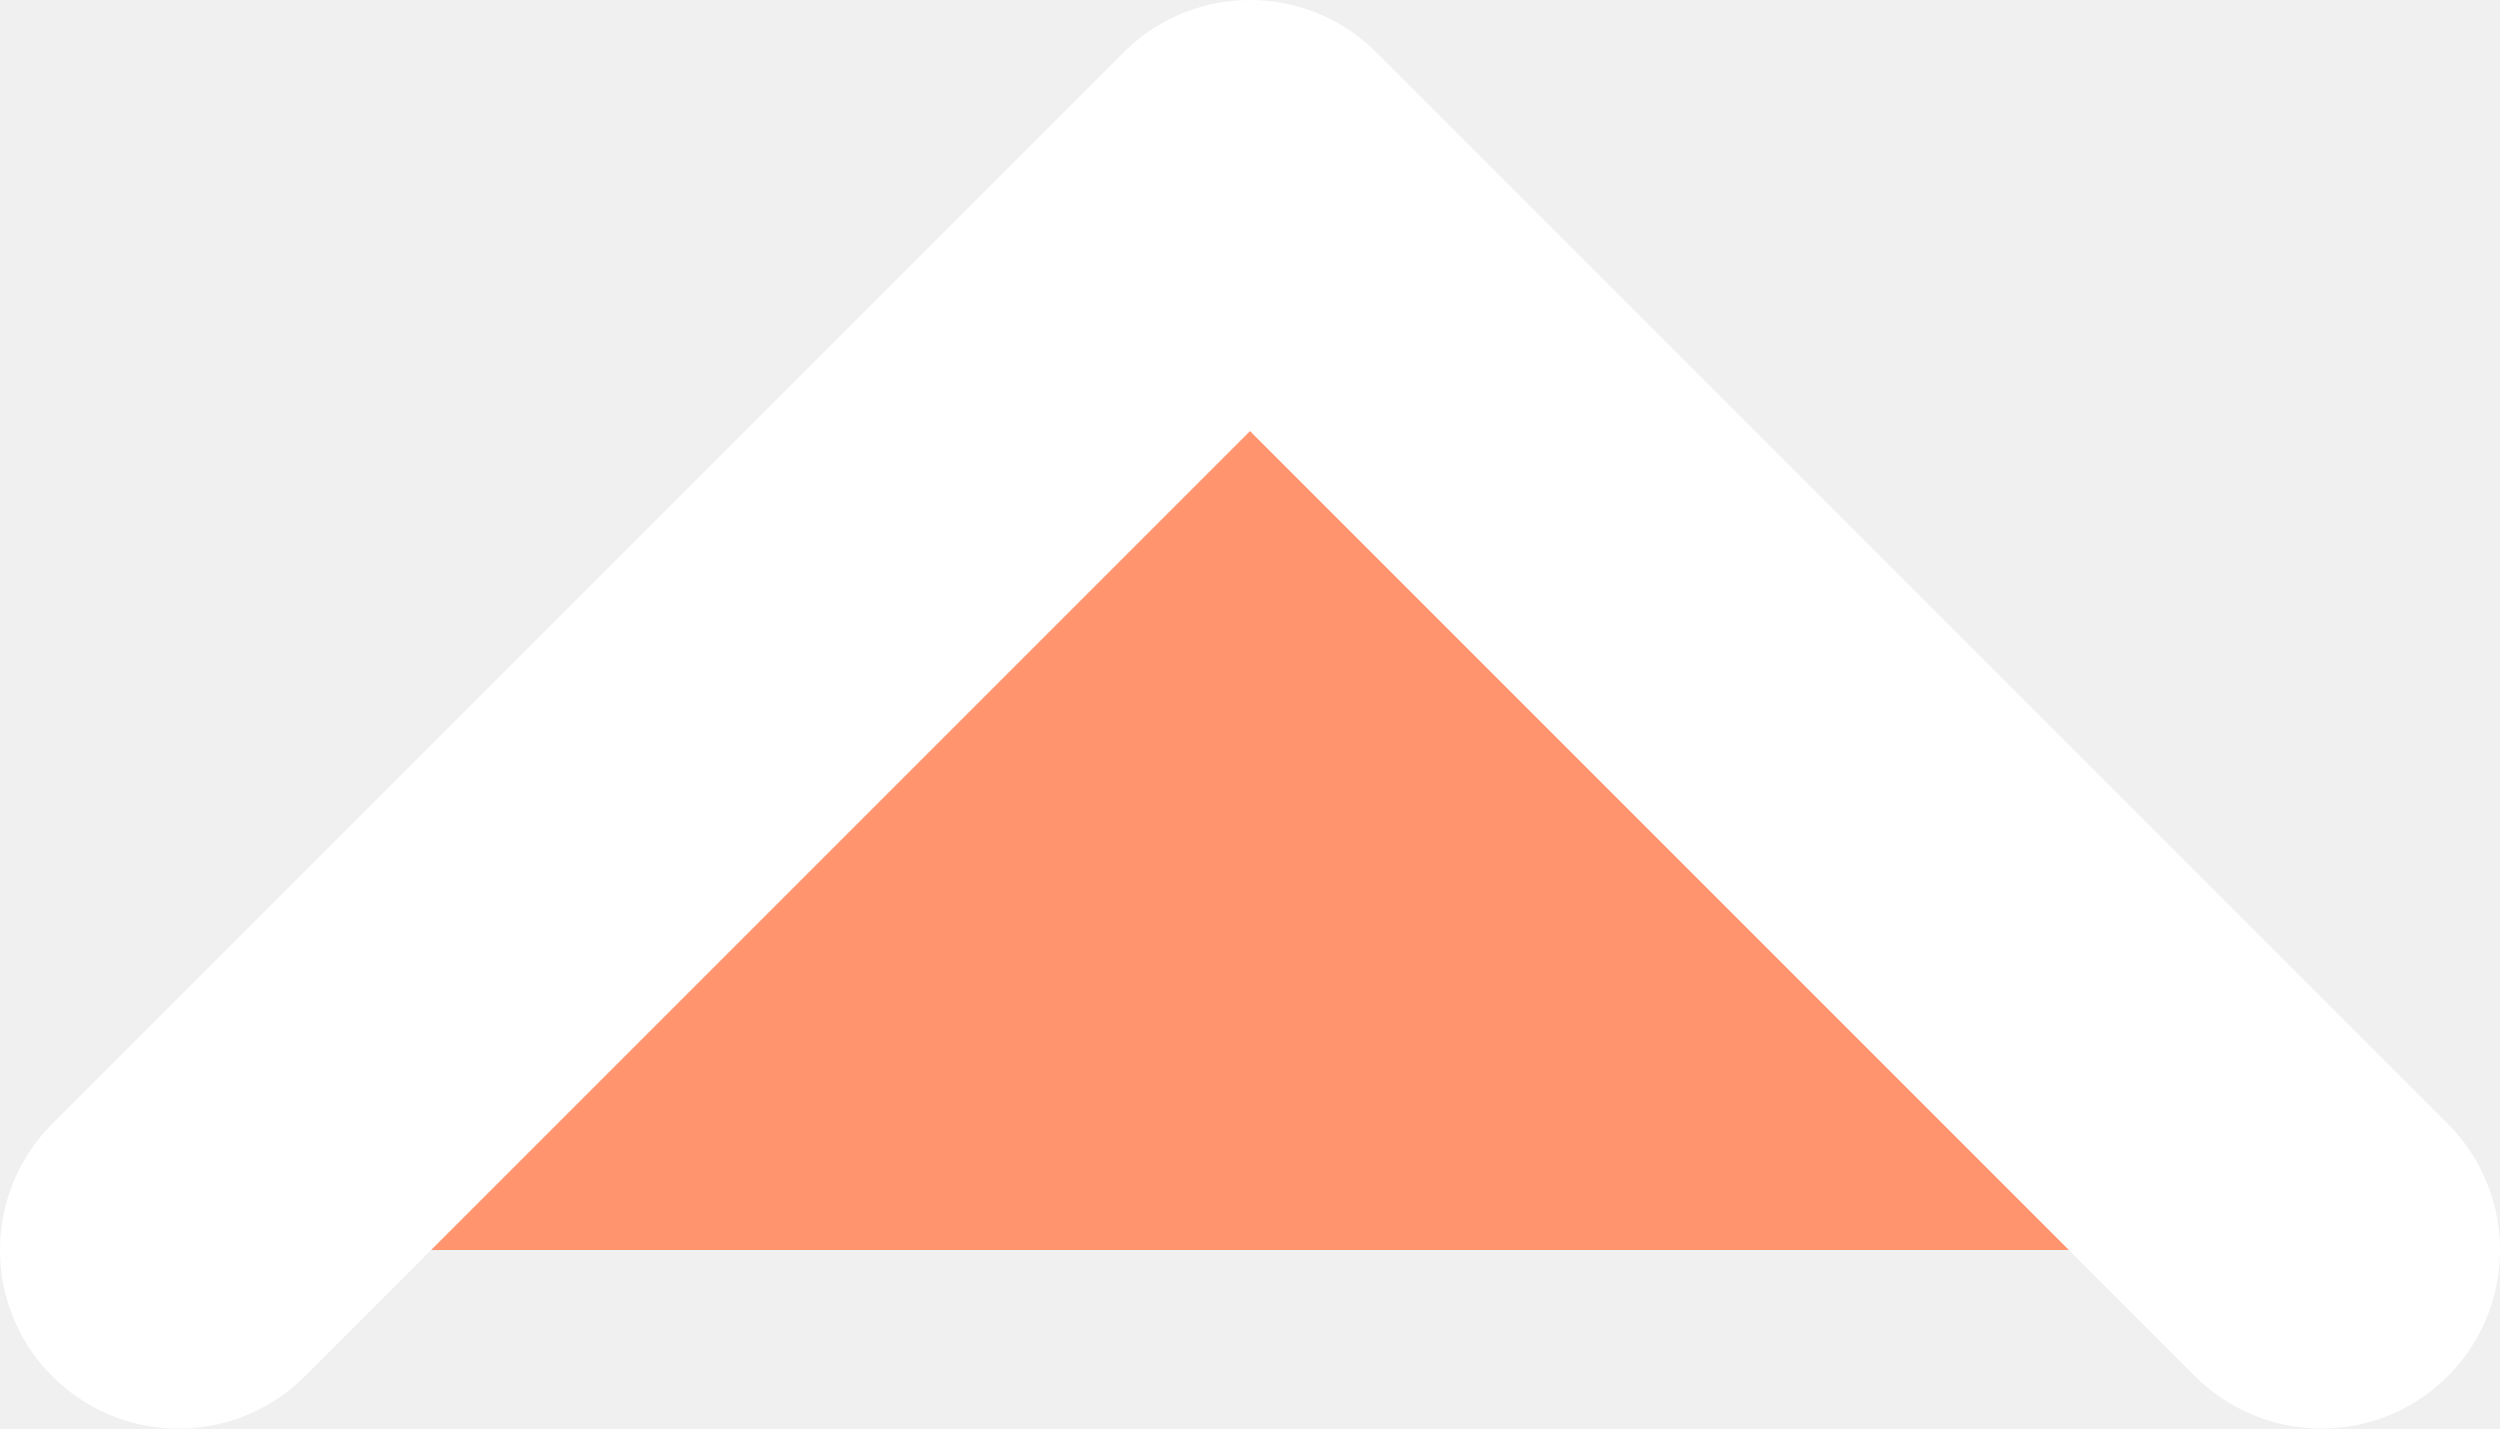
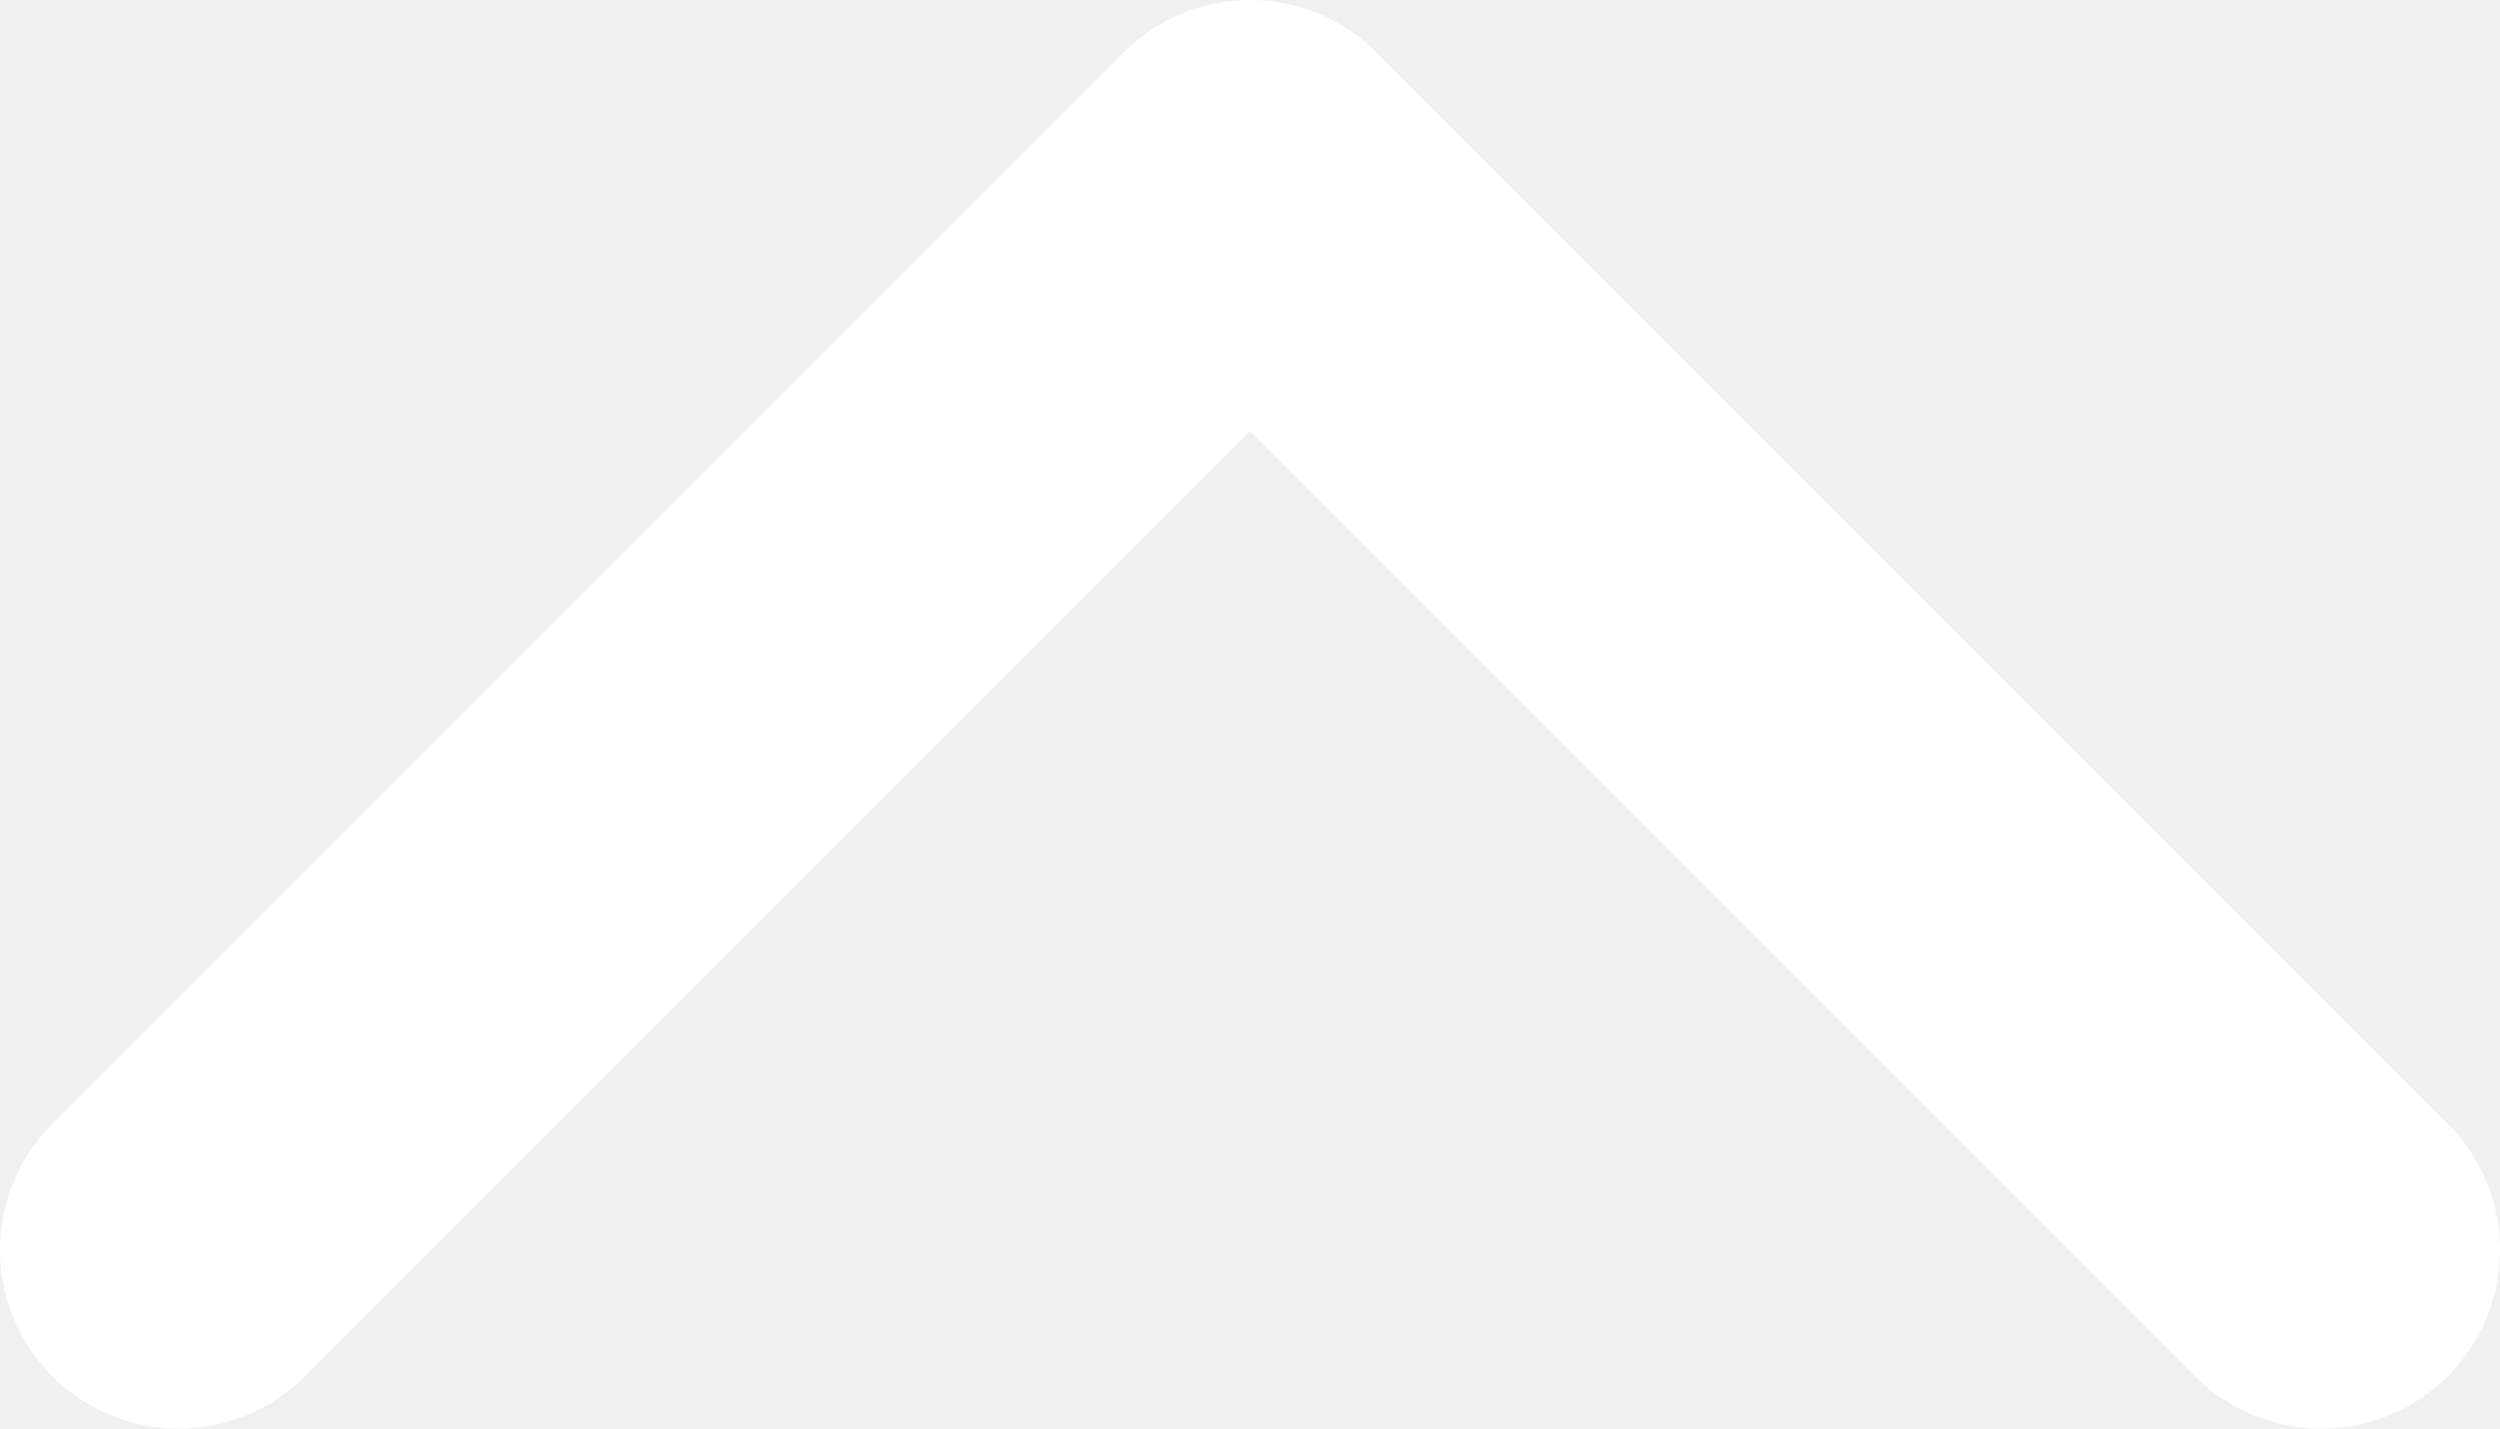
<svg xmlns="http://www.w3.org/2000/svg" width="14" height="8" viewBox="0 0 14 8" fill="none">
-   <path fill-rule="evenodd" clip-rule="evenodd" d="M1 7L7 1L13 7" fill="#FF946E" />
  <path d="M1 7L7 1L13 7" stroke="white" stroke-width="2" stroke-linecap="round" stroke-linejoin="round" />
</svg>
